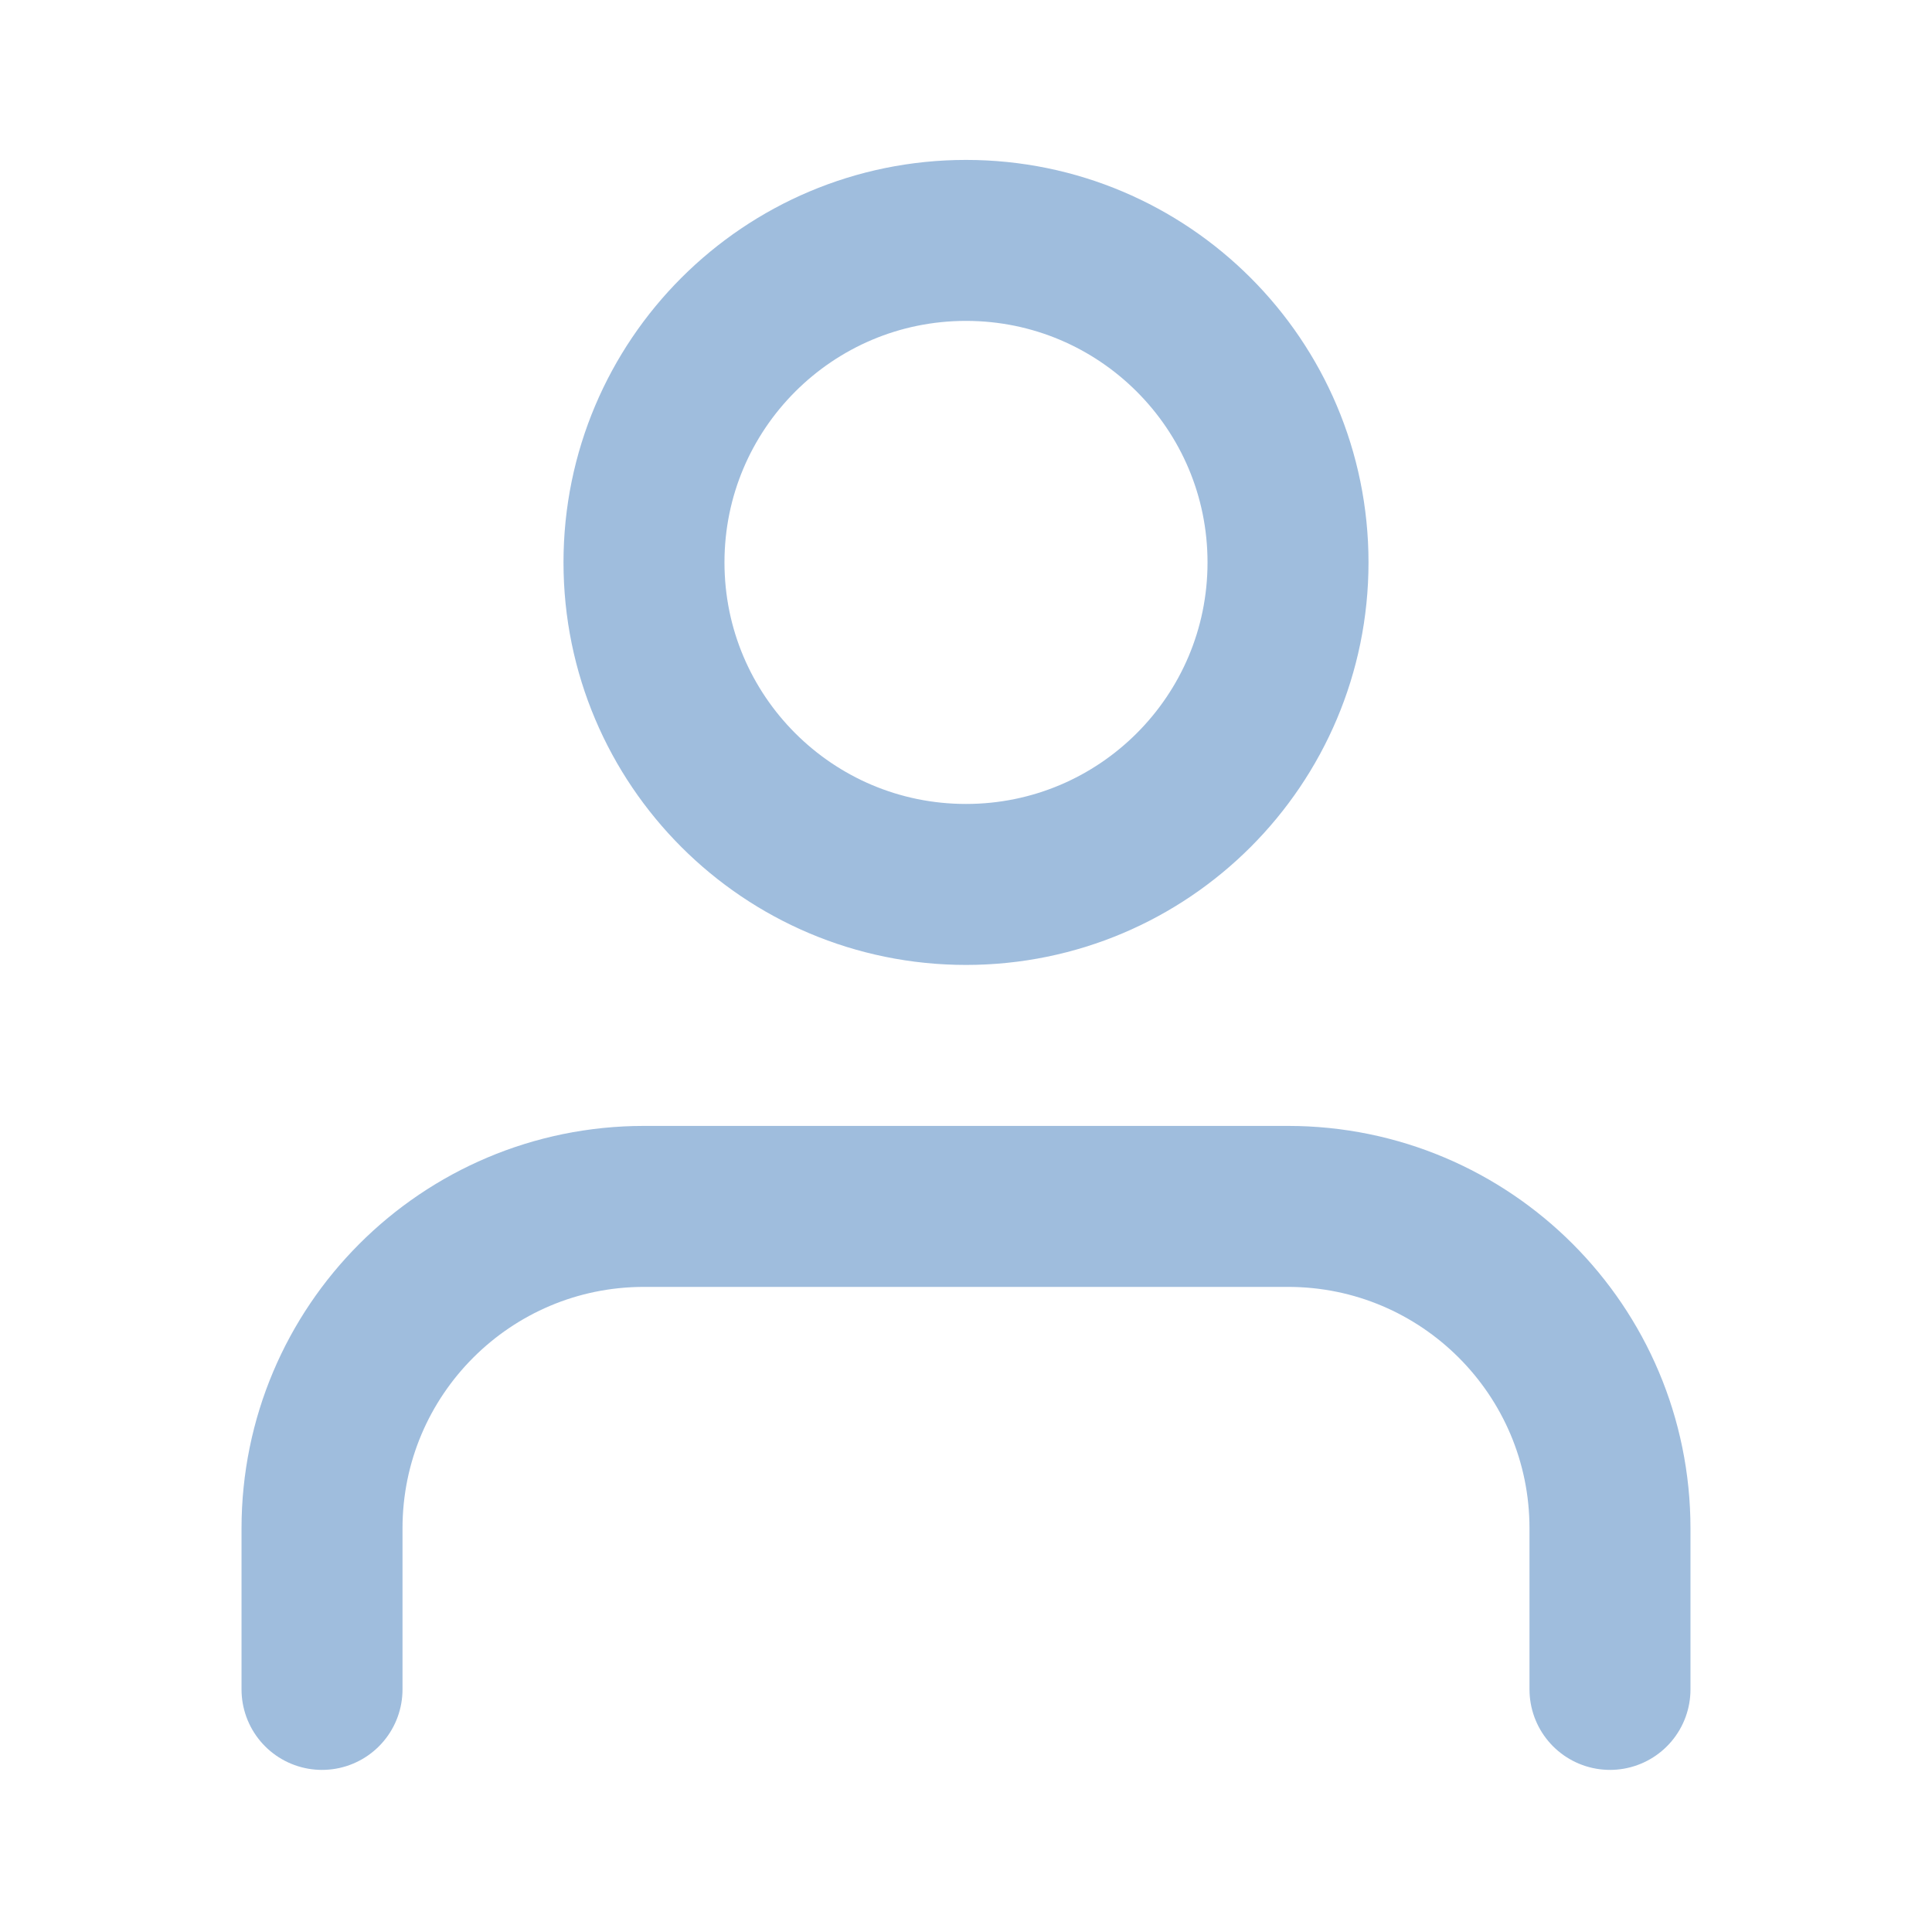
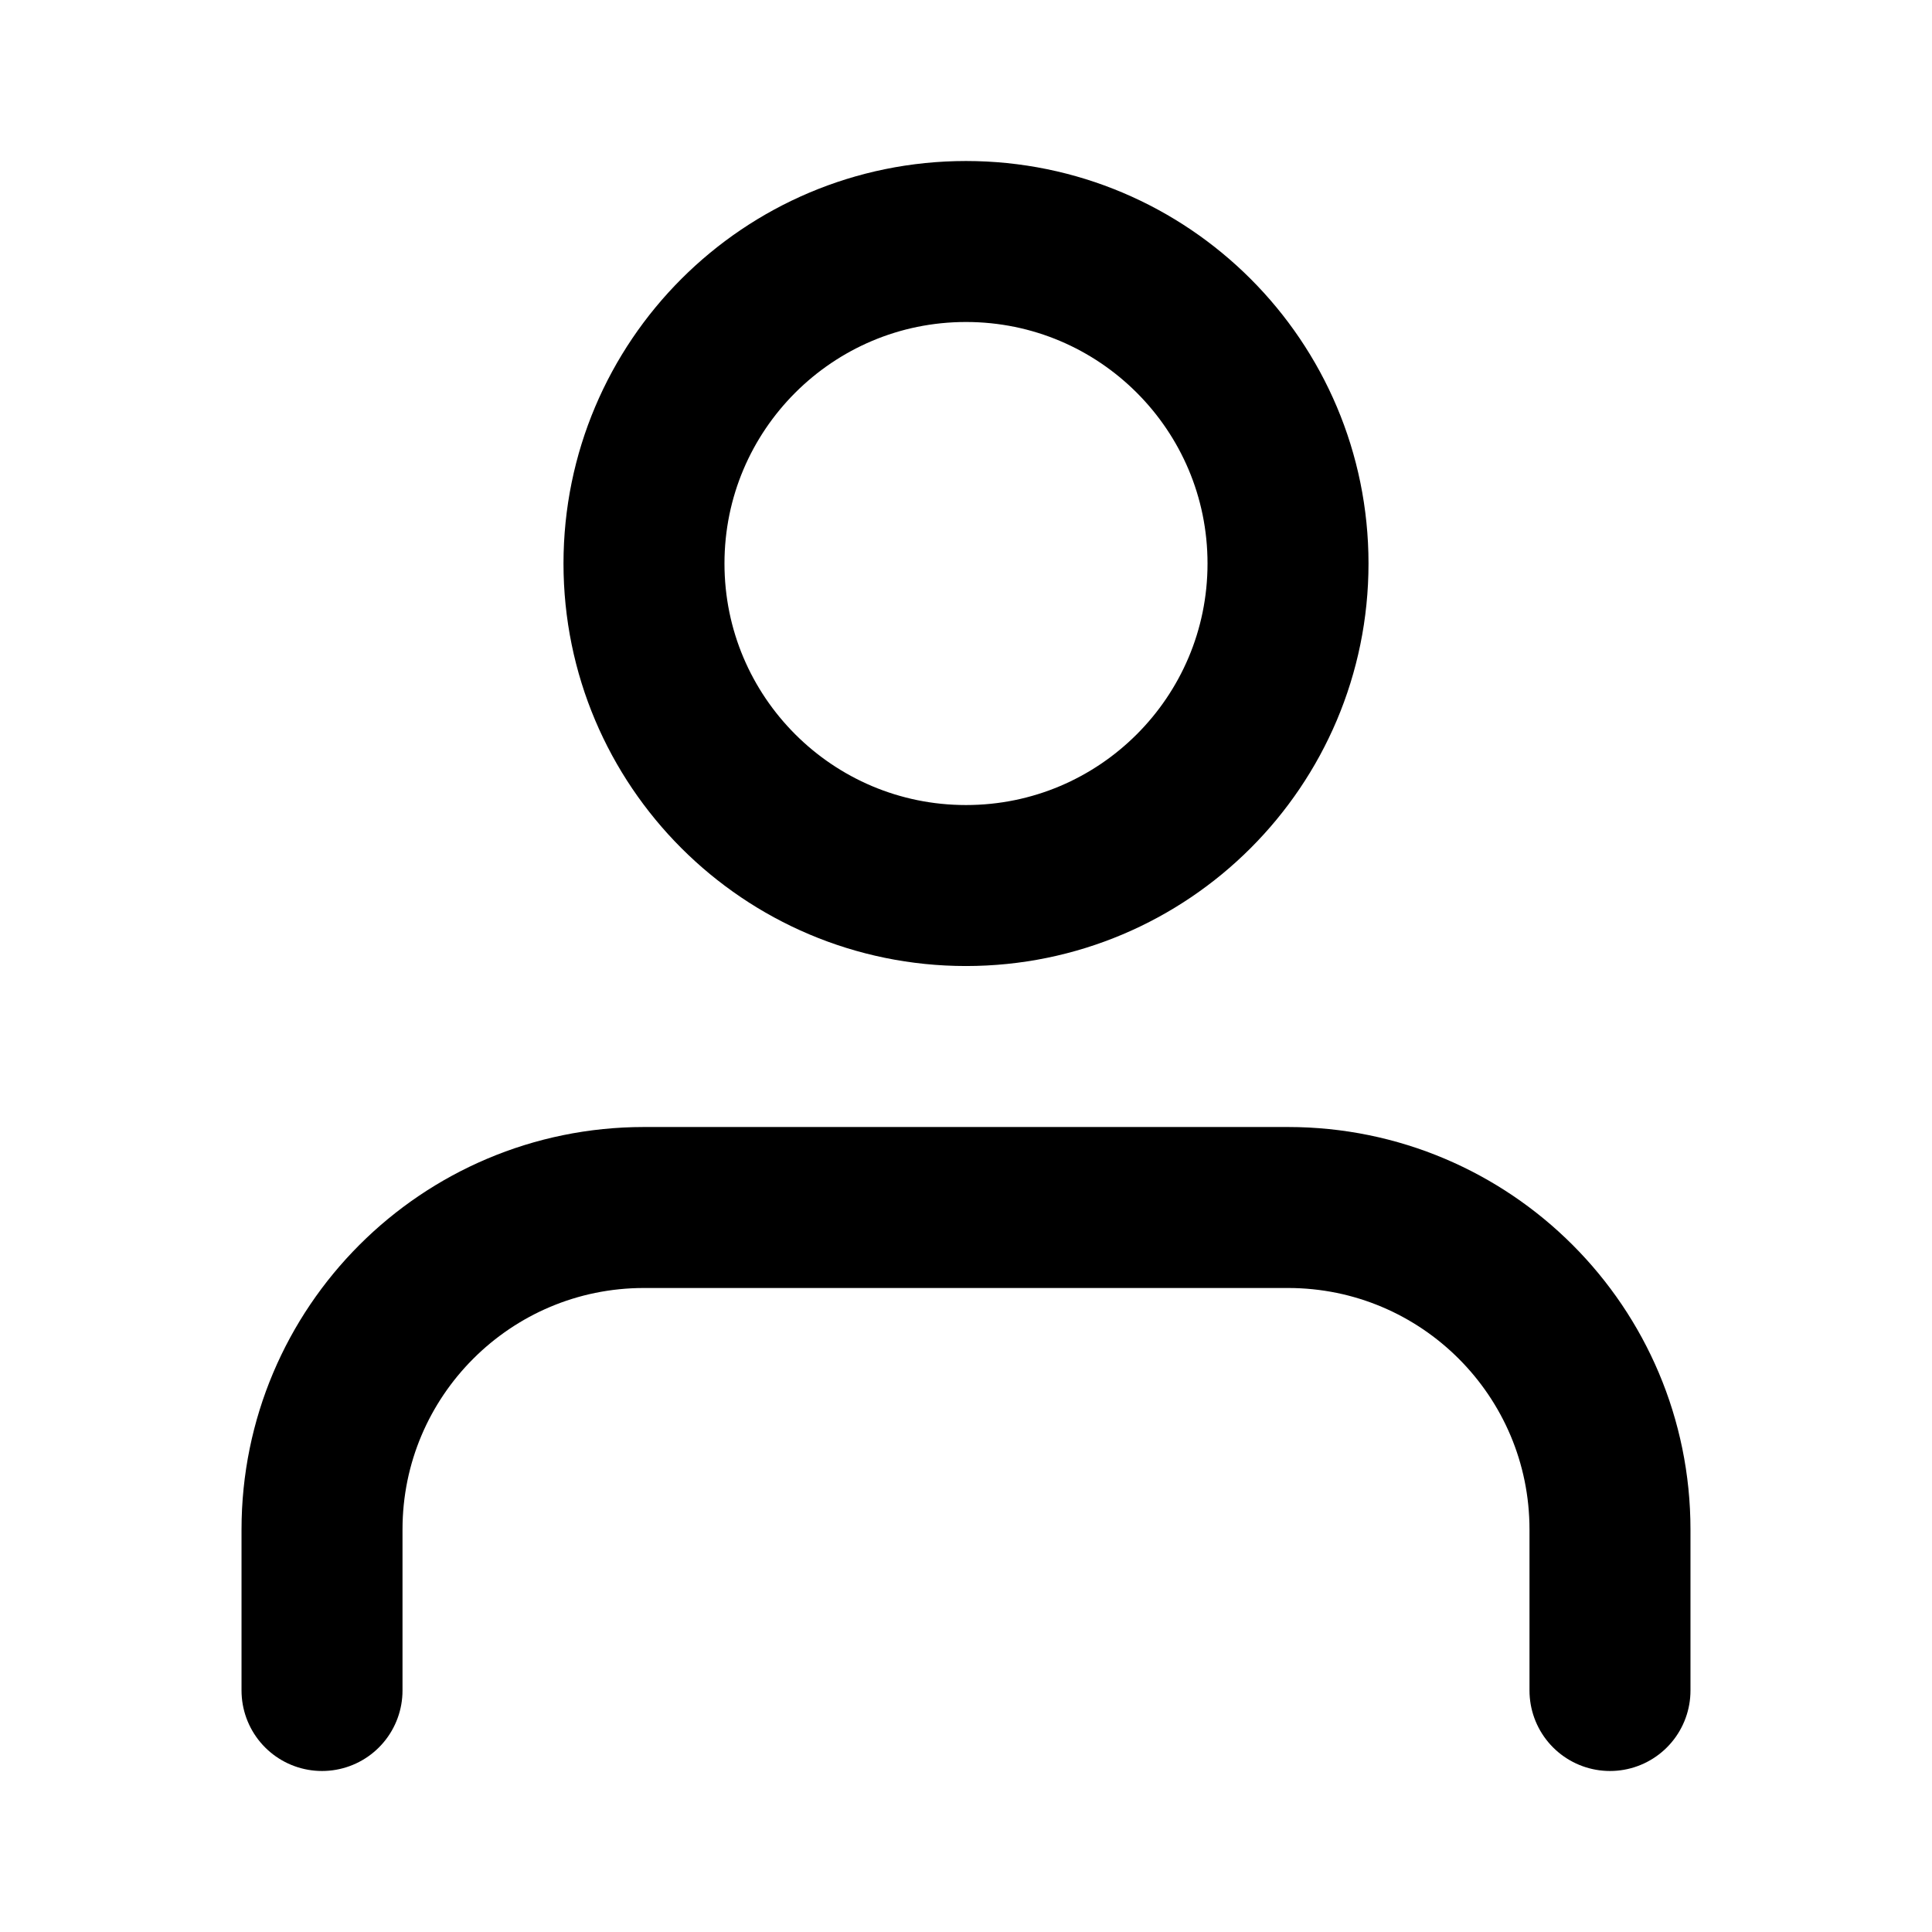
<svg xmlns="http://www.w3.org/2000/svg" width="37" height="37" viewBox="0 0 37 37">
-   <g id="Icon" transform="translate(0 -0.021)" opacity="0.5">
-     <rect id="Area" width="37" height="37" transform="translate(0 0.021)" fill="#b42828" opacity="0" />
-     <g id="Icon-2" data-name="Icon" transform="translate(2.389 4.625)">
-       <path id="Path" d="M30.833,32.375V29.292a6.167,6.167,0,0,0-6.166-6.167H12.333a6.167,6.167,0,0,0-6.166,6.167v3.083" transform="translate(-2.389 -4.625)" fill="none" stroke="#407bbc" stroke-linecap="round" stroke-linejoin="round" stroke-width="3.083" />
-       <circle id="Path-2" data-name="Path" cx="6.167" cy="6.167" r="6.167" transform="translate(9.944 0)" fill="none" stroke="#407bbc" stroke-linecap="round" stroke-linejoin="round" stroke-width="3.083" />
-     </g>
+   <g id="Icon-2" transform="translate(2.389 4.625)">
+     <path id="Path" d="M30.833,32.375V29.292a6.167,6.167,0,0,0-6.166-6.167H12.333a6.167,6.167,0,0,0-6.166,6.167v3.083" transform="translate(-2.389 -4.625)" fill="none" stroke="currentColor" stroke-linecap="round" stroke-linejoin="round" stroke-width="3.083" />
+     <circle id="Path-2" cx="6.167" cy="6.167" r="6.167" transform="translate(9.944 0)" fill="none" stroke="currentColor" stroke-linecap="round" stroke-linejoin="round" stroke-width="3.083" />
  </g>
</svg>
